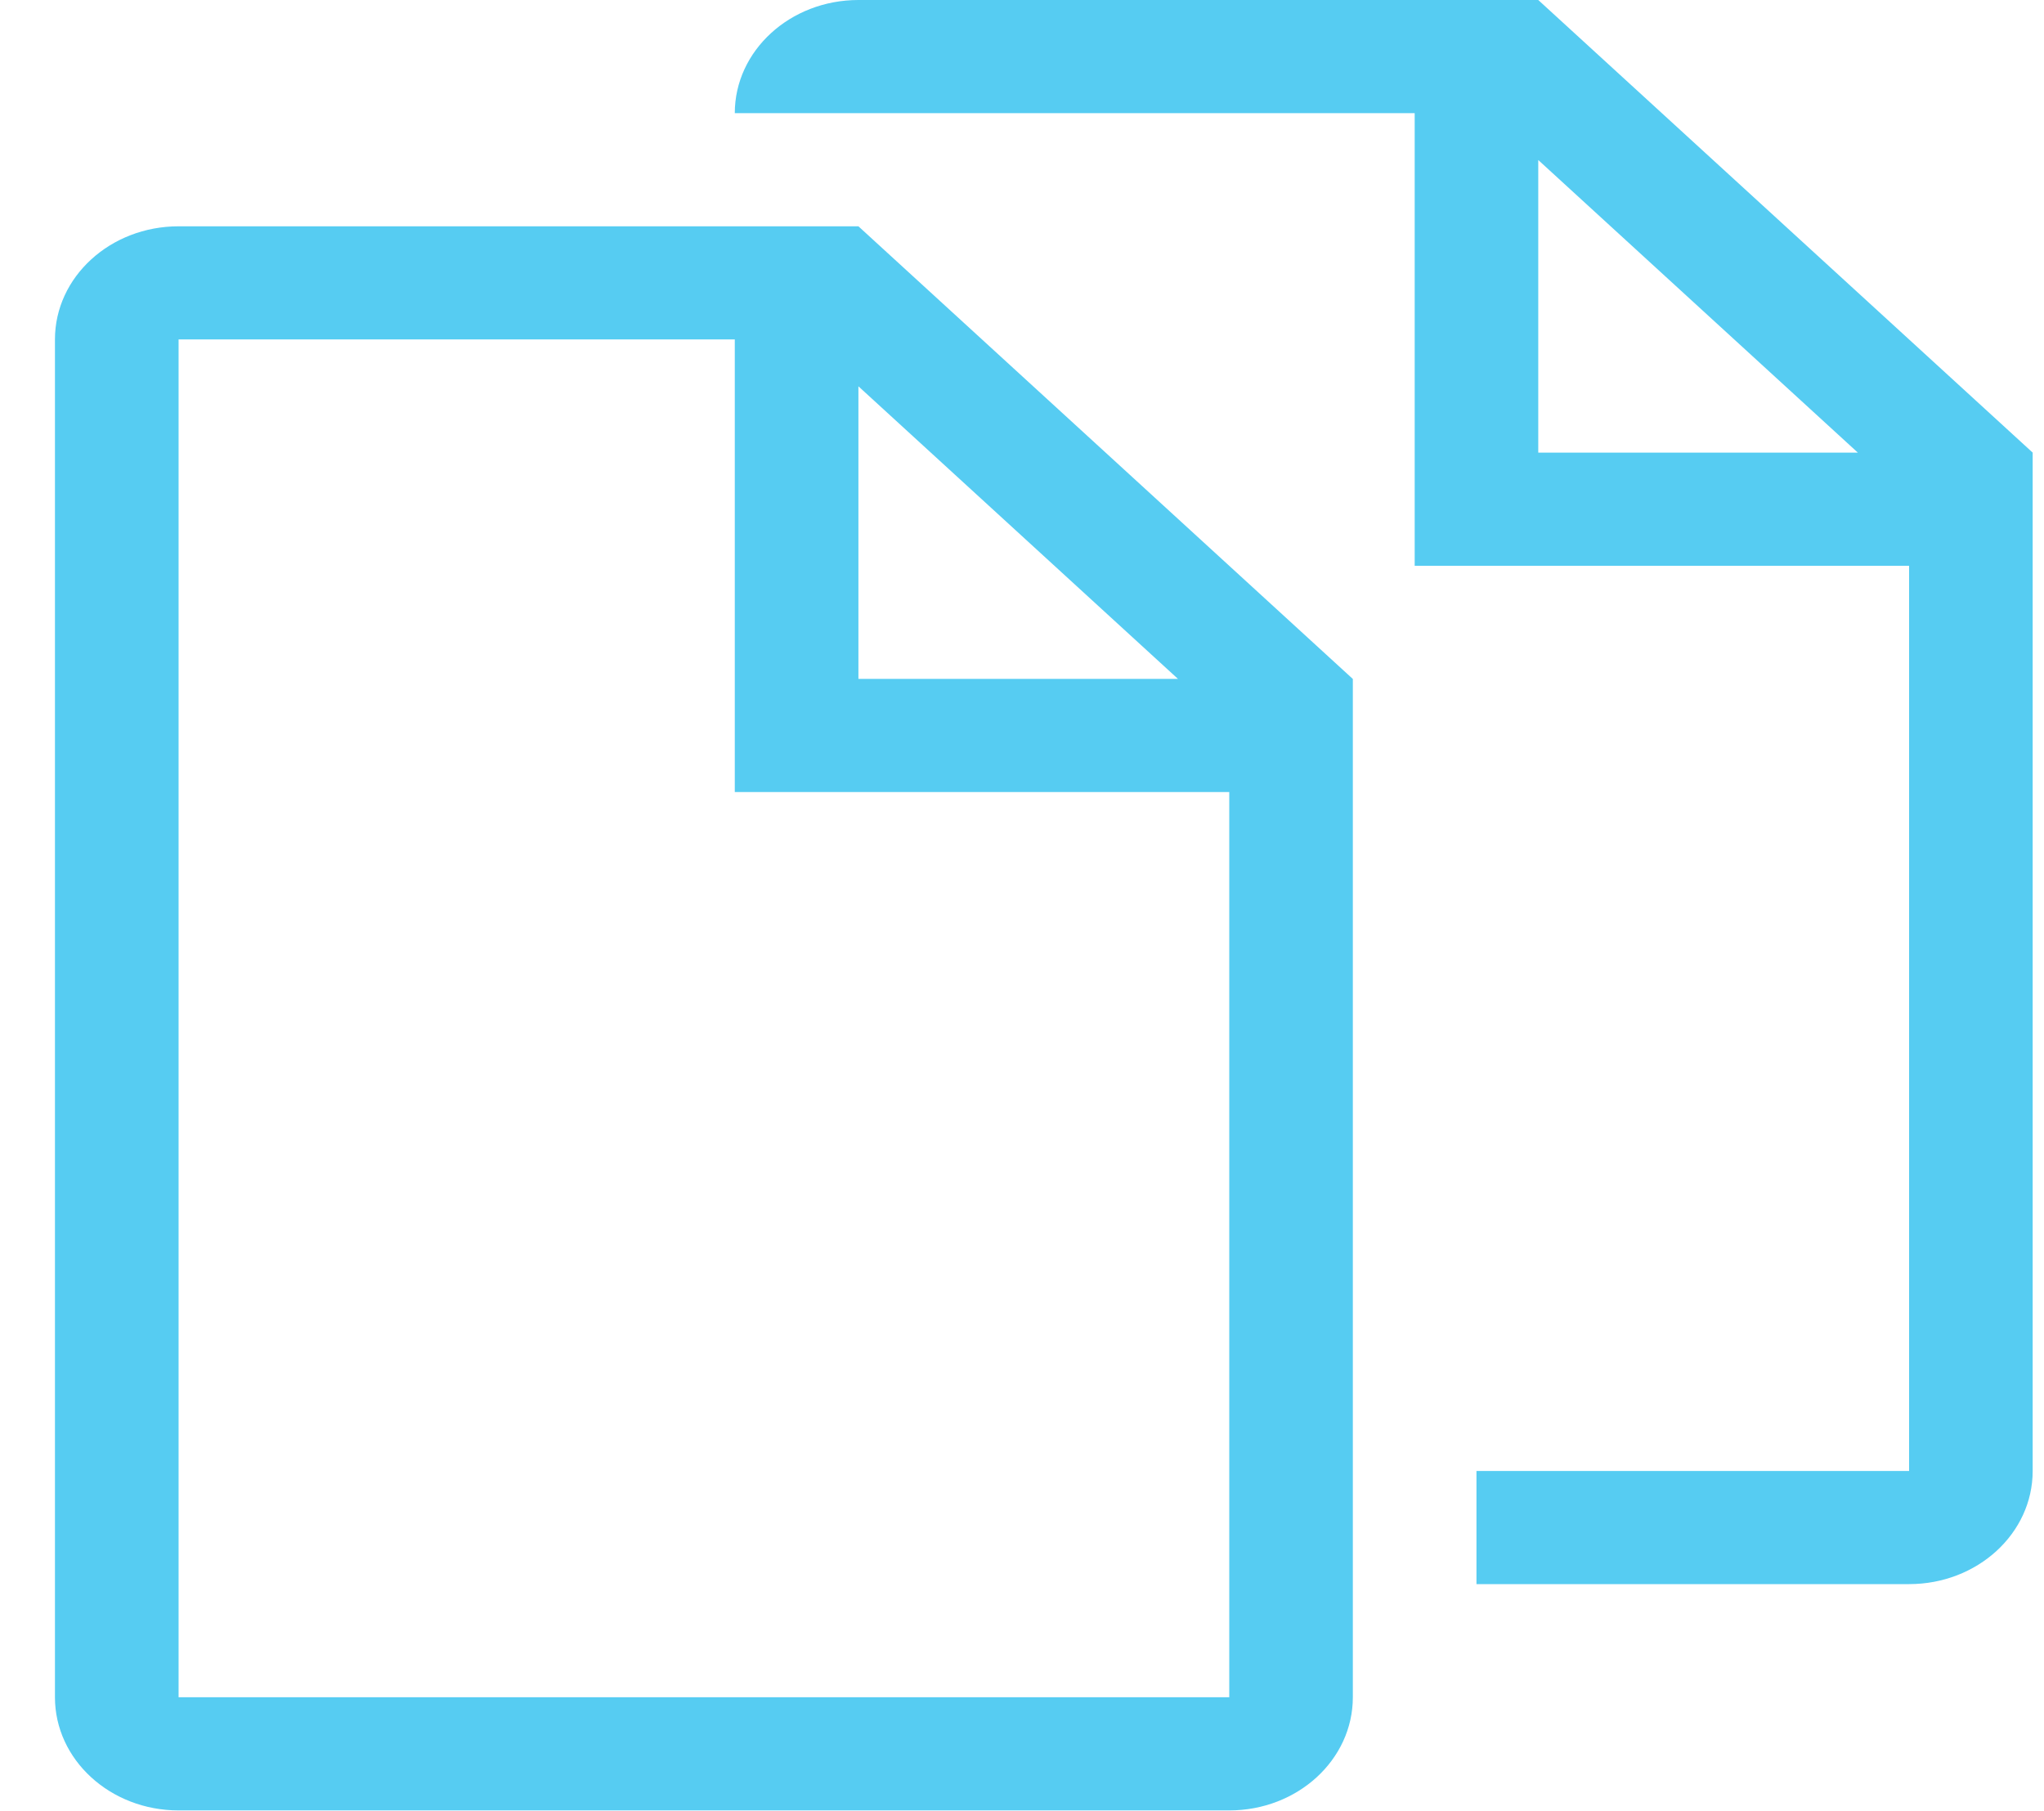
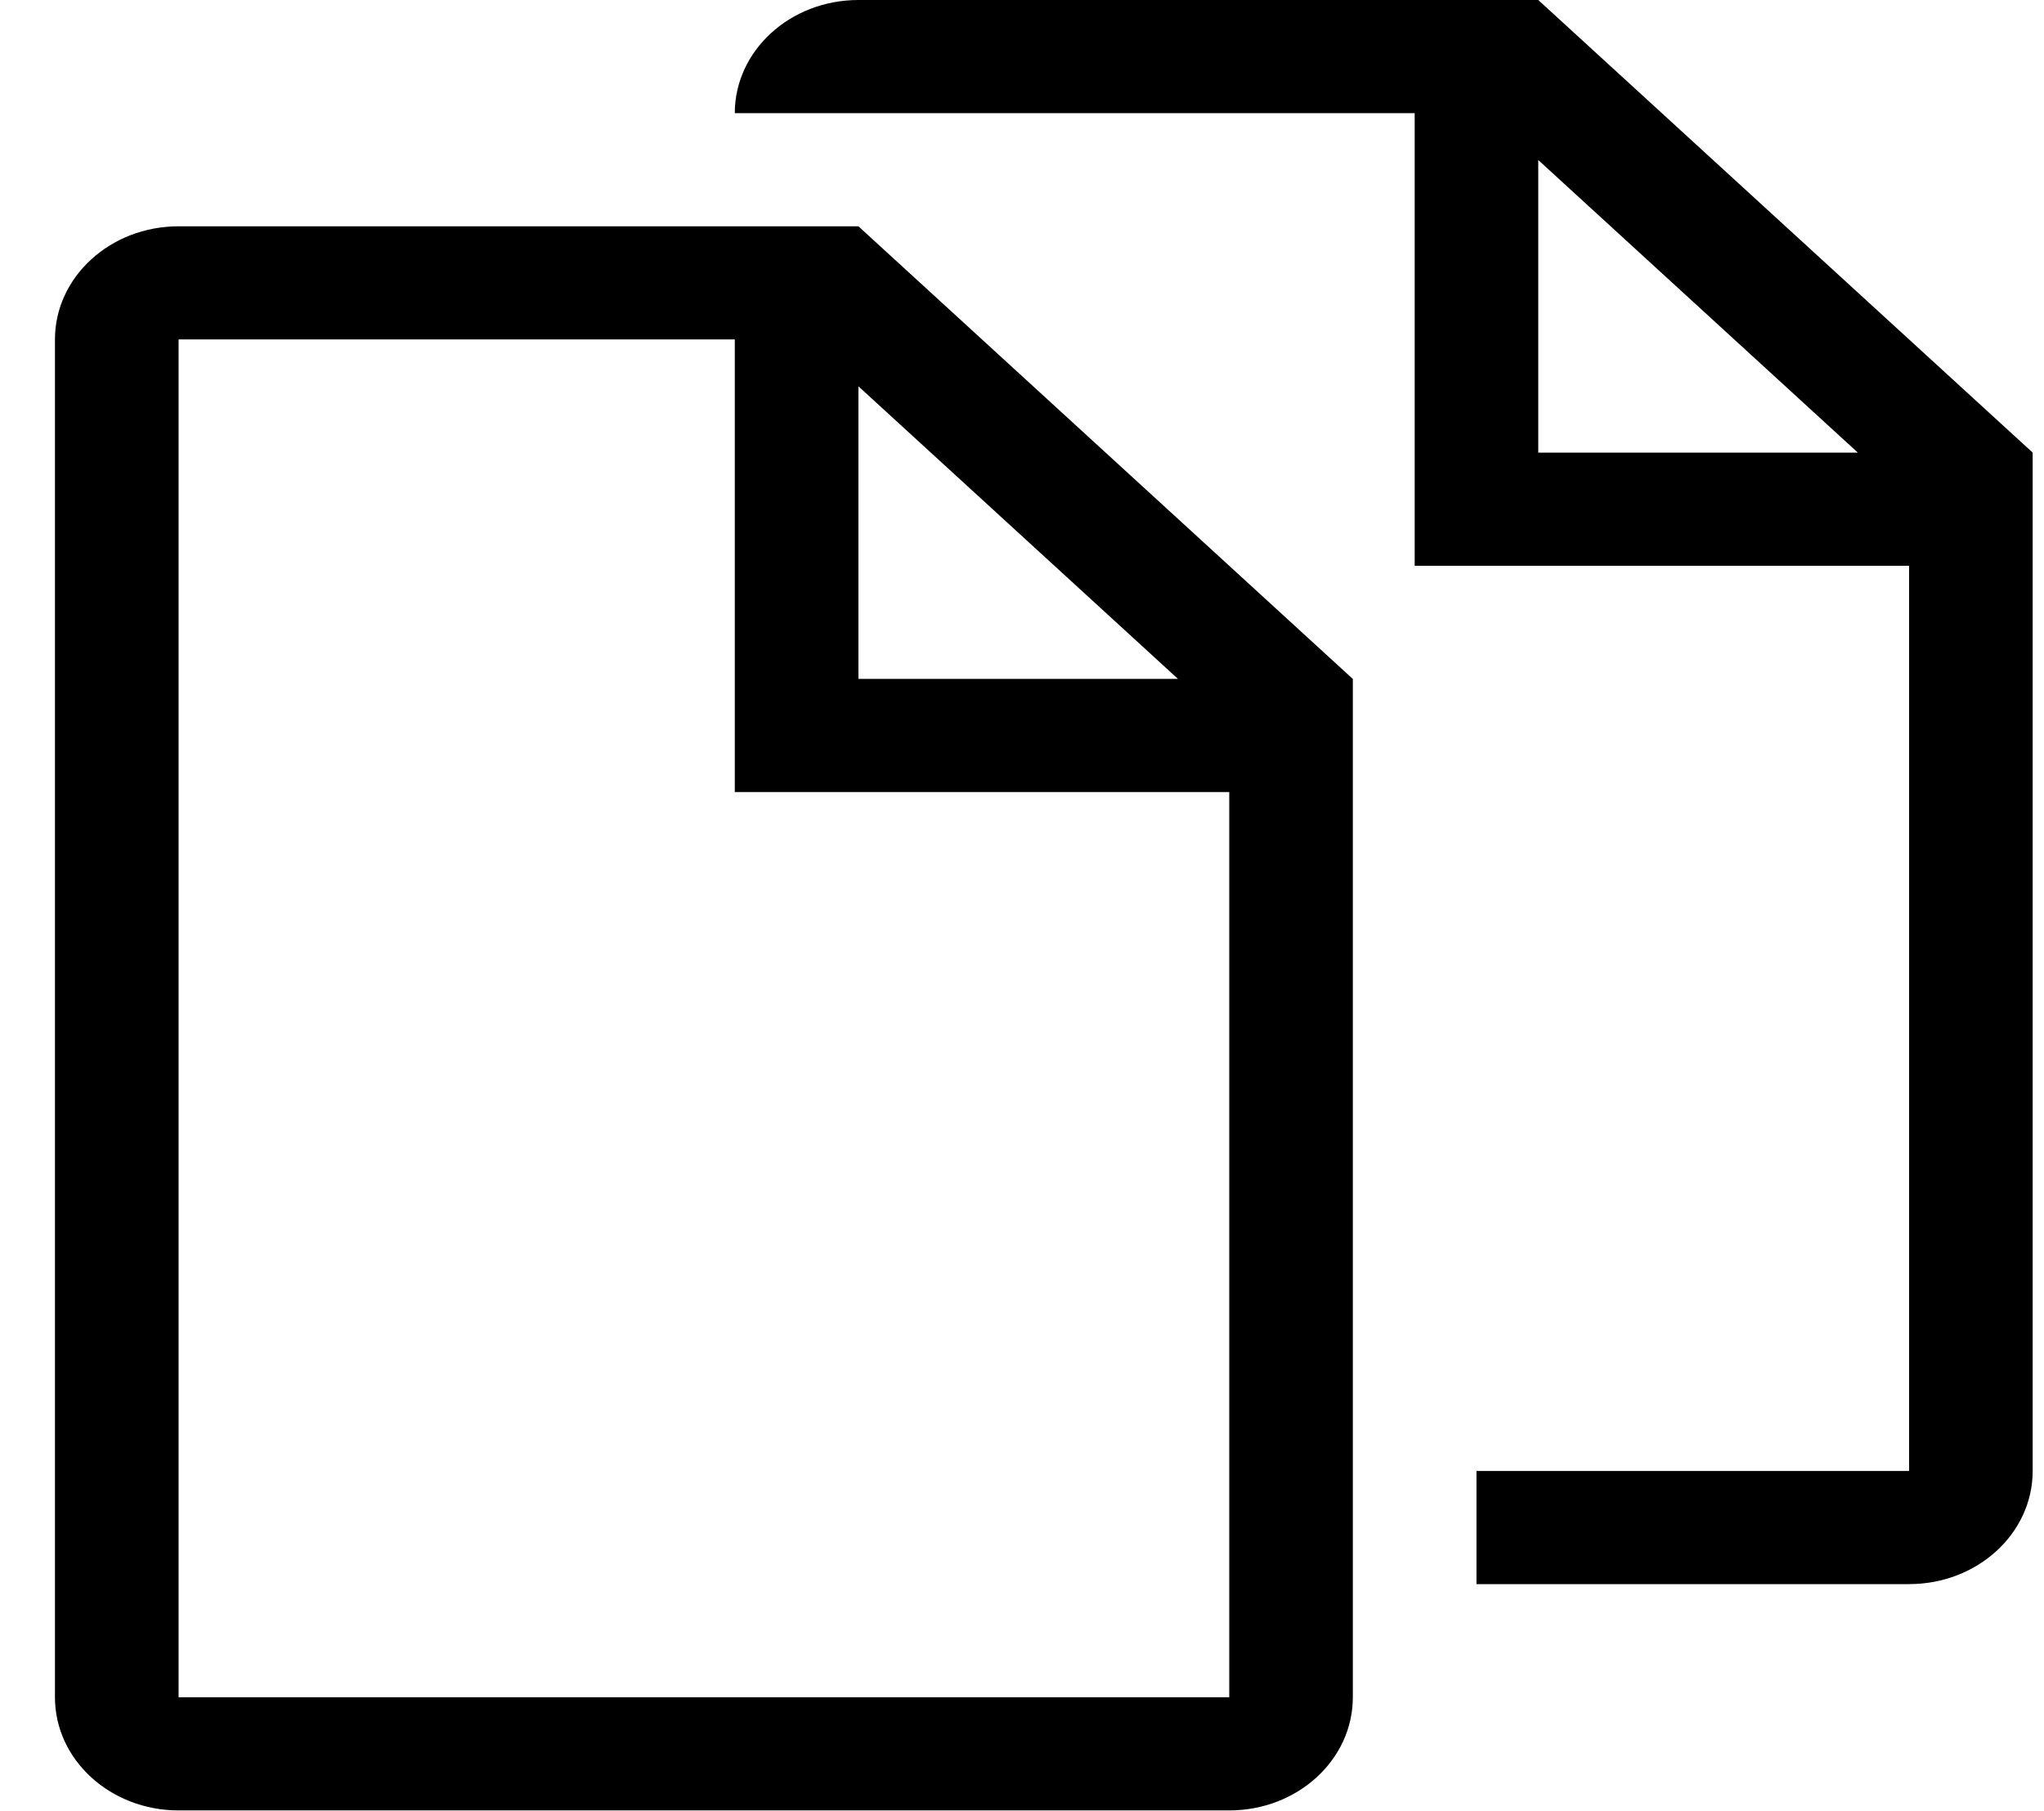
<svg xmlns="http://www.w3.org/2000/svg" width="35" height="31" viewBox="0 0 35 31" fill="none">
-   <path d="M26.34 0H14.699C13.53 0 12.582 0.868 12.582 1.938H24.224V9.688H32.69V25.188H25.282V27.125H32.69C33.859 27.125 34.806 26.258 34.806 25.188V7.75L26.34 0ZM26.34 7.75V2.74L31.812 7.75H26.34ZM3.058 3.875C1.889 3.875 0.941 4.743 0.941 5.812V29.062C0.941 30.133 1.889 31 3.058 31H21.049C22.218 31 23.165 30.133 23.165 29.062V11.626L14.699 3.875H3.058ZM21.049 29.062H3.058V5.812H12.582V13.562H21.049V29.062ZM14.699 11.625V6.615L20.171 11.625H14.699Z" fill="#56CCF2" />
+   <path d="M26.34 0H14.699C13.53 0 12.582 0.868 12.582 1.938H24.224V9.688H32.69V25.188H25.282V27.125H32.69C33.859 27.125 34.806 26.258 34.806 25.188V7.75L26.34 0ZM26.34 7.75V2.74L31.812 7.75H26.34ZM3.058 3.875C1.889 3.875 0.941 4.743 0.941 5.812V29.062C0.941 30.133 1.889 31 3.058 31H21.049C22.218 31 23.165 30.133 23.165 29.062V11.626L14.699 3.875H3.058ZM21.049 29.062H3.058V5.812H12.582V13.562H21.049V29.062ZM14.699 11.625V6.615L20.171 11.625H14.699Z" fill="currentColor" />
</svg>
